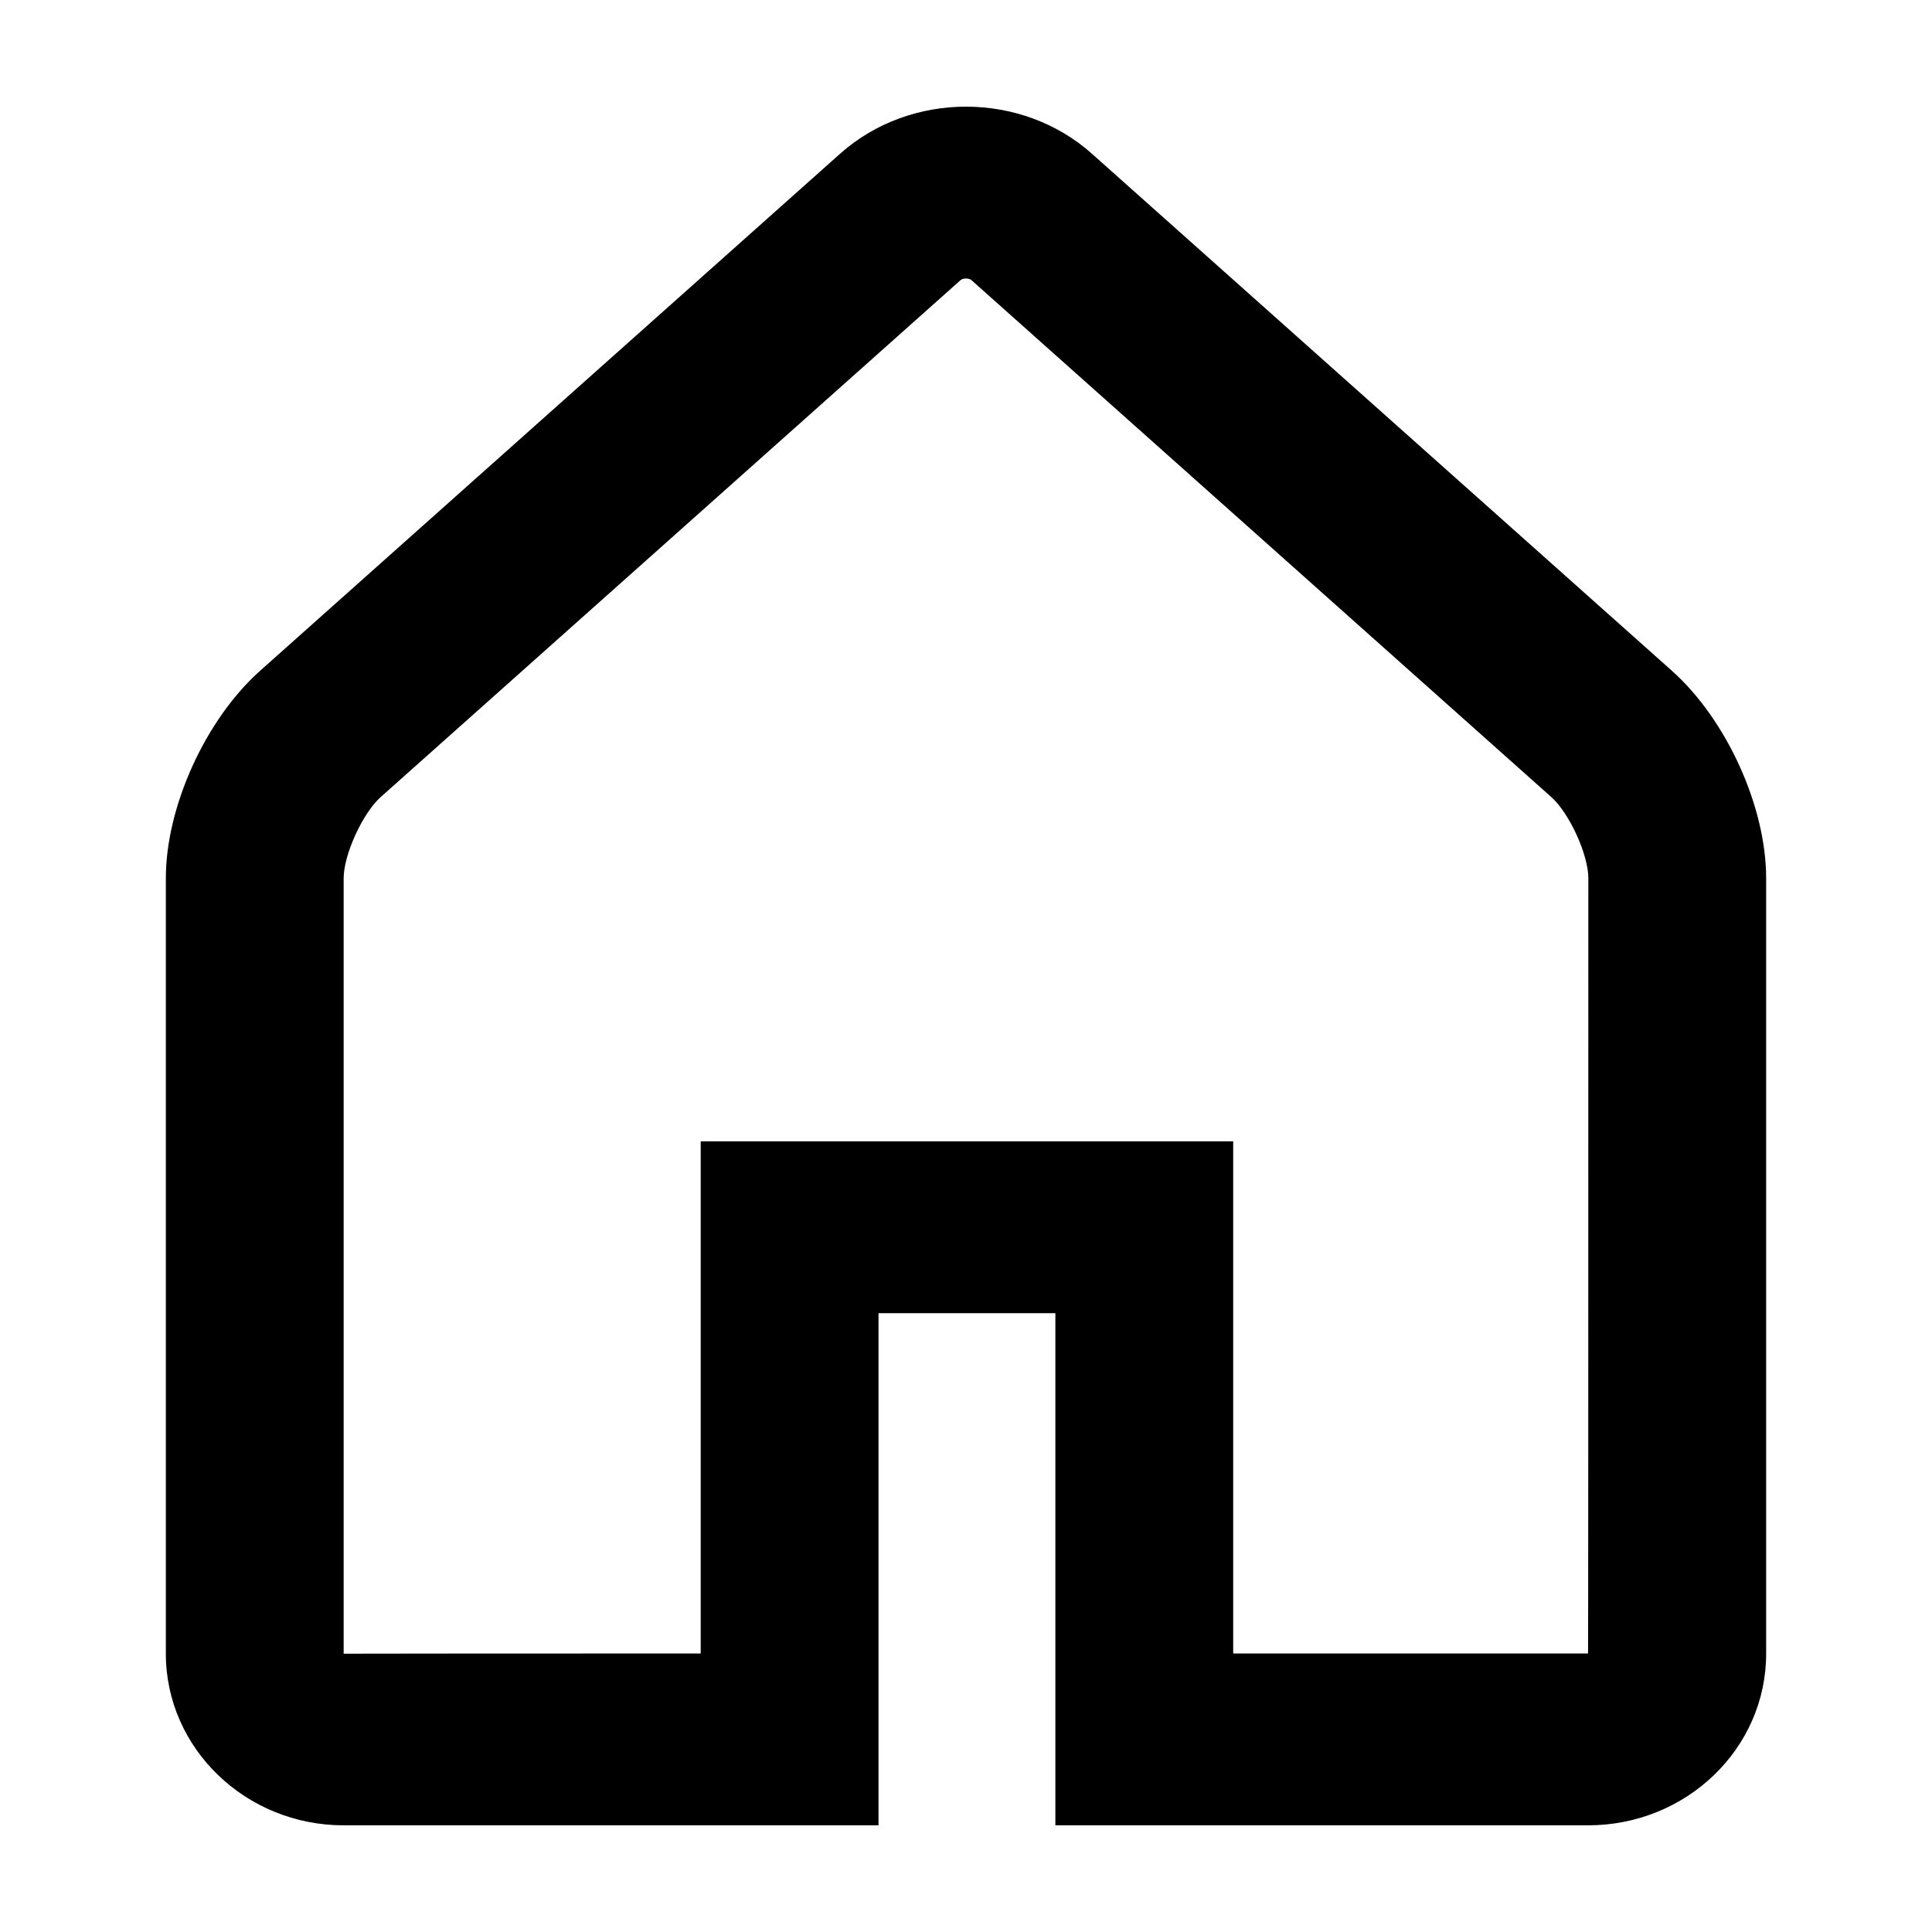
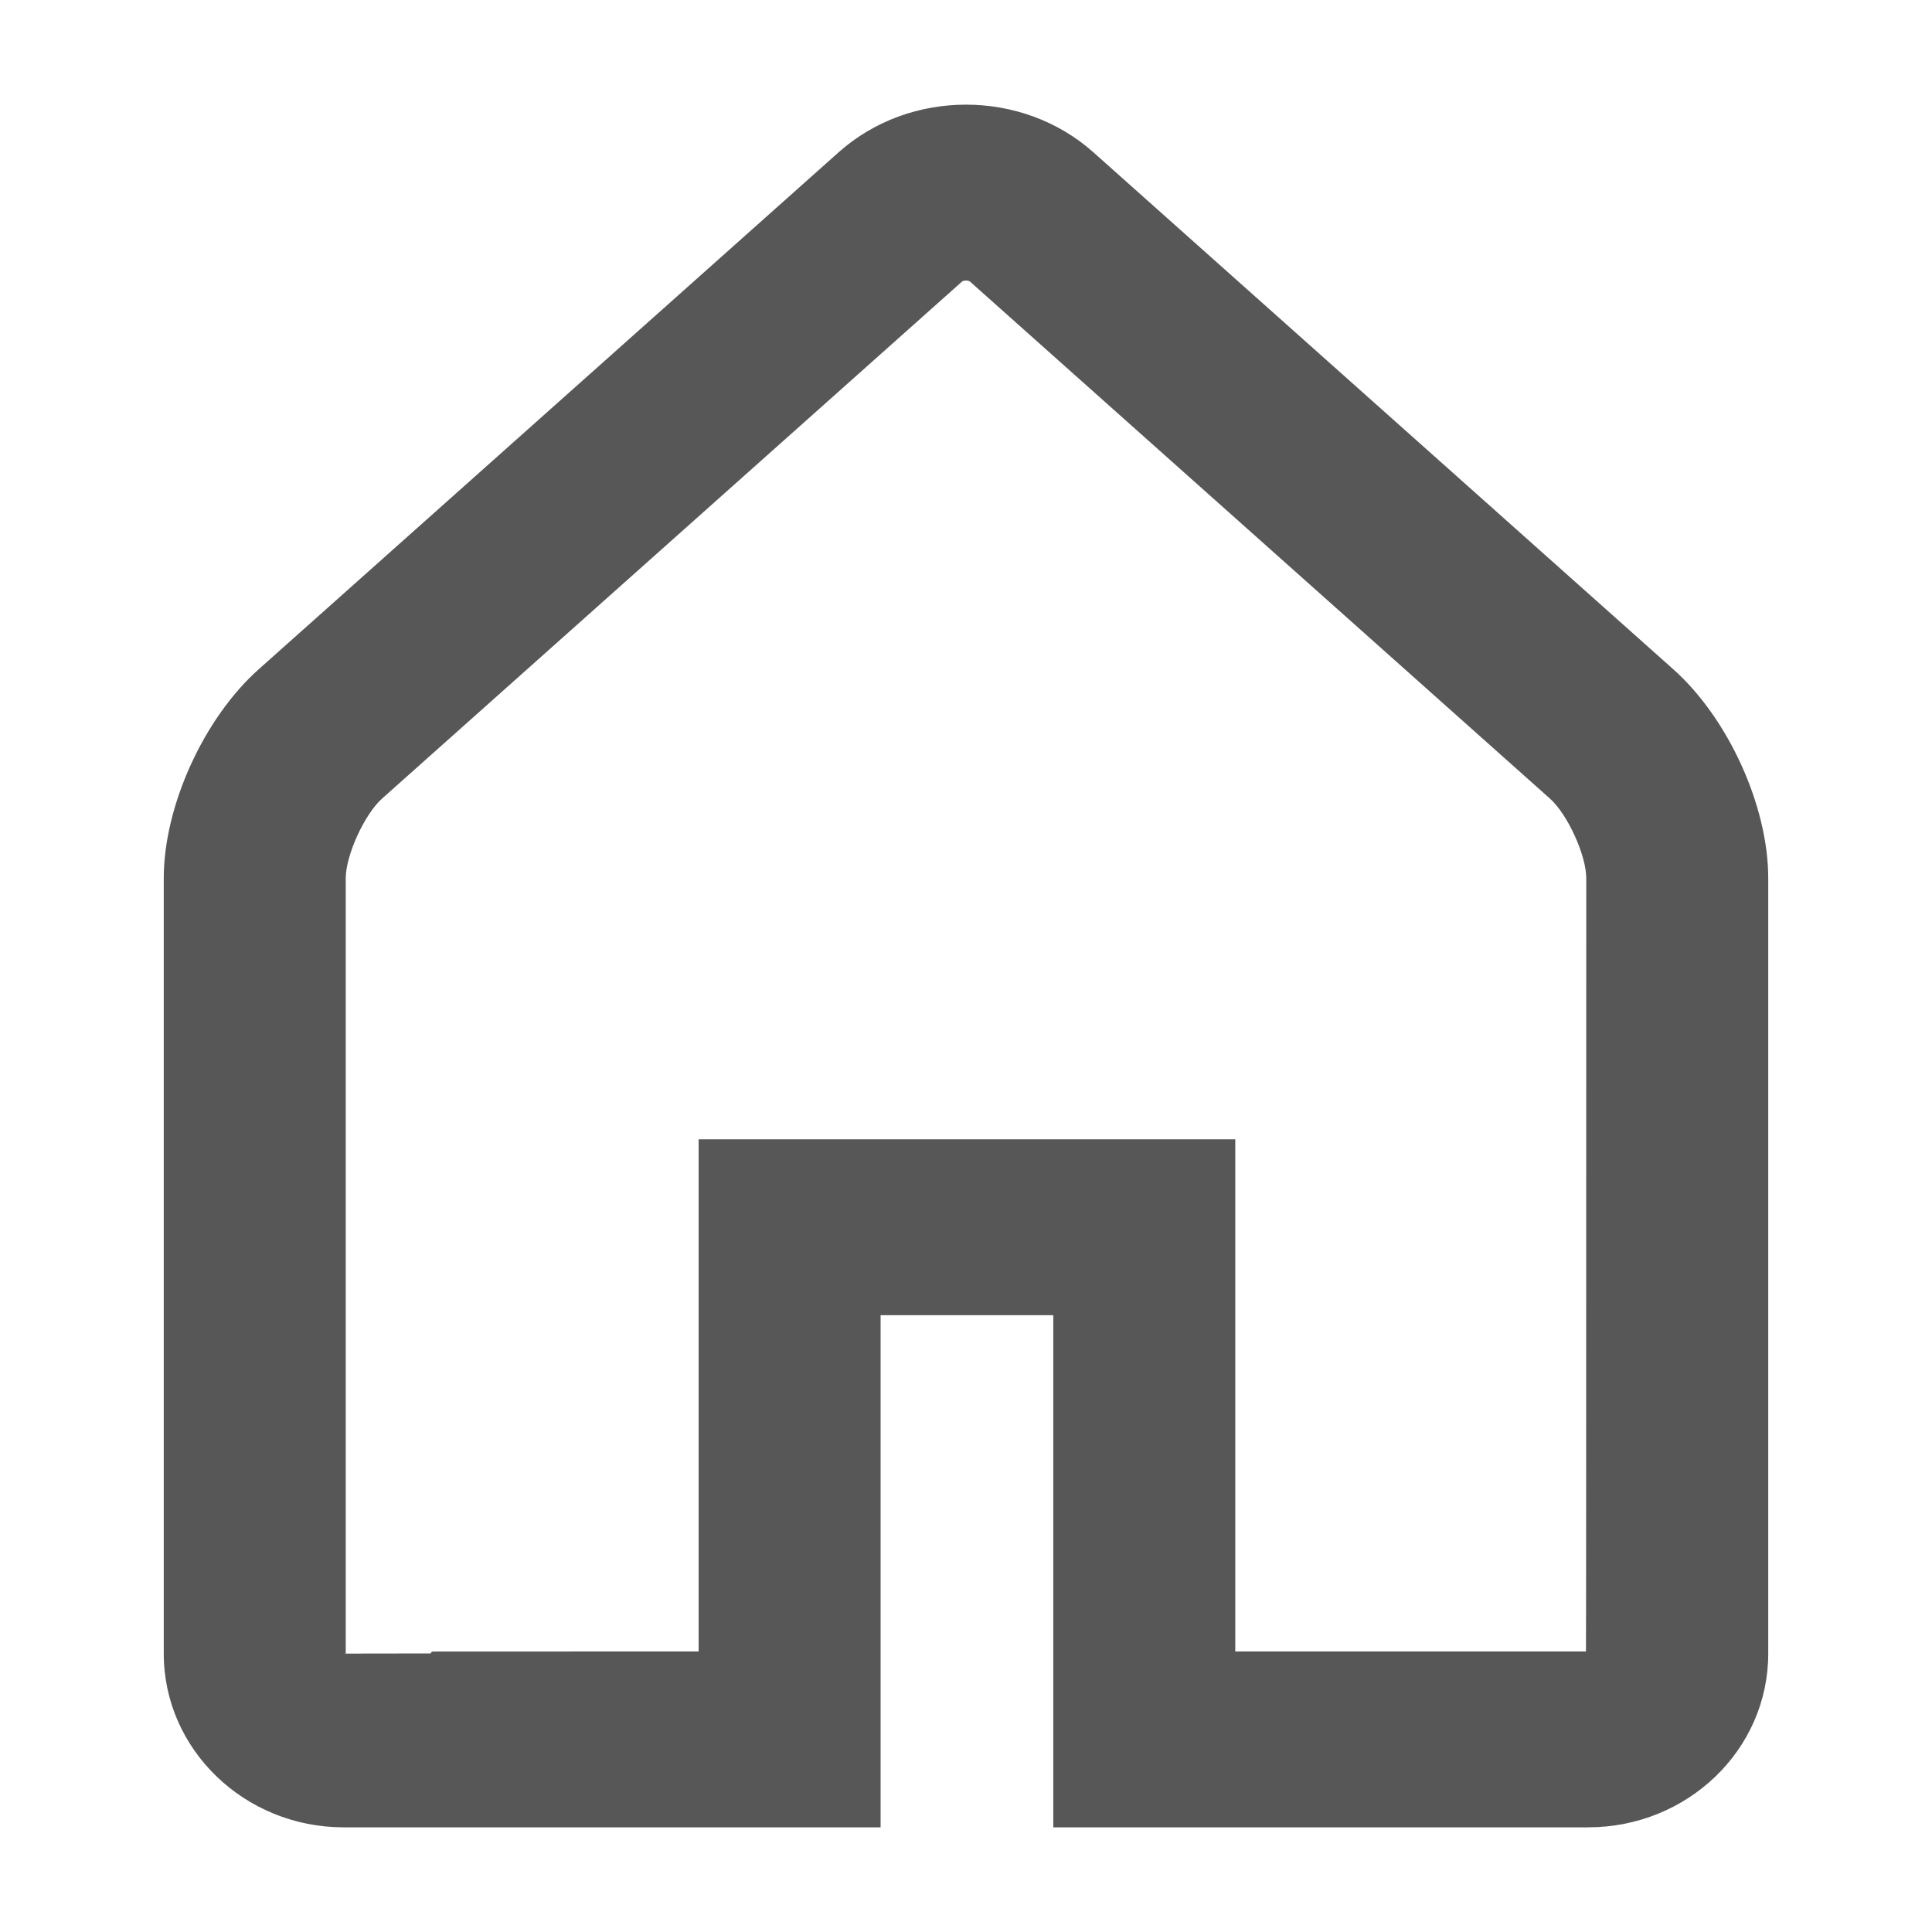
- <svg xmlns="http://www.w3.org/2000/svg" version="1.1" id="Capa_1" x="0px" y="0px" viewBox="0 0 426.667 426.667" style="enable-background:new 0 0 426.667 426.667;" xml:space="preserve">
-   <defs id="defs41" />
+ <svg xmlns="http://www.w3.org/2000/svg" xmlns:ns1="http://www.openswatchbook.org/uri/2009/osb" xmlns:xlink="http://www.w3.org/1999/xlink" version="1.1" id="Capa_1" x="0px" y="0px" viewBox="0 0 426.667 426.667" style="enable-background:new 0 0 426.667 426.667;" xml:space="preserve">
+   <defs id="defs41">
+     <linearGradient id="linearGradient2795" ns1:paint="solid">
+       <stop style="stop-color:#575757;stop-opacity:1;" offset="0" id="stop2793" />
+     </linearGradient>
+     <filter style="color-interpolation-filters:sRGB" id="filter847" x="-1.2657169e-06" width="1" y="-1.1391437e-06" height="1">
+       <feGaussianBlur stdDeviation="0" id="feGaussianBlur849" />
+     </filter>
+     <linearGradient xlink:href="#linearGradient2795" id="linearGradient2797" x1="21.333" y1="213.333" x2="405.332" y2="213.333" gradientUnits="userSpaceOnUse" />
+   </defs>
  <g id="g6" transform="matrix(0.9203534,0,0,0.8895763,16.99121,23.55701)">
    <g id="g4">
-       <path d="M 382.713,140.038 243.547,11.683 c -16.878,-15.566 -43.524,-15.589 -60.427,0 L 43.953,140.038 c -13.073,12.057 -22.62,33.752 -22.62,51.485 v 192.533 c 0,23.529 19.193,42.61 42.67,42.61 H 192.34 V 299.528 h 42.44 v 127.138 h 127.814 c 23.579,0 42.738,-19.033 42.738,-42.61 V 191.523 c 0.001,-17.737 -9.519,-39.404 -22.619,-51.485 z M 362.595,384 H 277.448 V 256.862 H 149.674 V 384 C 92.558,384.016 64,384.035 64,384.056 V 191.523 c 0,-5.793 4.546,-16.125 8.88,-20.122 L 212.047,43.047 c 0.551,-0.508 2.024,-0.507 2.573,0 l 139.167,128.354 c 4.354,4.016 8.88,14.316 8.88,20.122 C 362.66,319.841 362.636,384 362.595,384 Z" id="path2" />
+       <path d="M 382.713,140.038 243.547,11.683 c -16.878,-15.566 -43.524,-15.589 -60.427,0 L 43.953,140.038 c -13.073,12.057 -22.62,33.752 -22.62,51.485 v 192.533 c 0,23.529 19.193,42.61 42.67,42.61 H 192.34 V 299.528 h 42.44 v 127.138 h 127.814 c 23.579,0 42.738,-19.033 42.738,-42.61 V 191.523 c 0.001,-17.737 -9.519,-39.404 -22.619,-51.485 z M 362.595,384 H 277.448 V 256.862 H 149.674 V 384 C 92.558,384.016 64,384.035 64,384.056 V 191.523 c 0,-5.793 4.546,-16.125 8.88,-20.122 L 212.047,43.047 c 0.551,-0.508 2.024,-0.507 2.573,0 l 139.167,128.354 c 4.354,4.016 8.88,14.316 8.88,20.122 C 362.66,319.841 362.636,384 362.595,384 Z" id="path2" style="filter:url(#filter847);stroke:url(#linearGradient2797);stroke-opacity:1;fill:#575757;fill-opacity:1;stroke-width:1;stroke-miterlimit:4;stroke-dasharray:none" />
    </g>
  </g>
  <g id="g8">
</g>
  <g id="g10">
</g>
  <g id="g12">
</g>
  <g id="g14">
</g>
  <g id="g16">
</g>
  <g id="g18">
</g>
  <g id="g20">
</g>
  <g id="g22">
</g>
  <g id="g24">
</g>
  <g id="g26">
</g>
  <g id="g28">
</g>
  <g id="g30">
</g>
  <g id="g32">
</g>
  <g id="g34">
</g>
  <g id="g36">
</g>
</svg>
